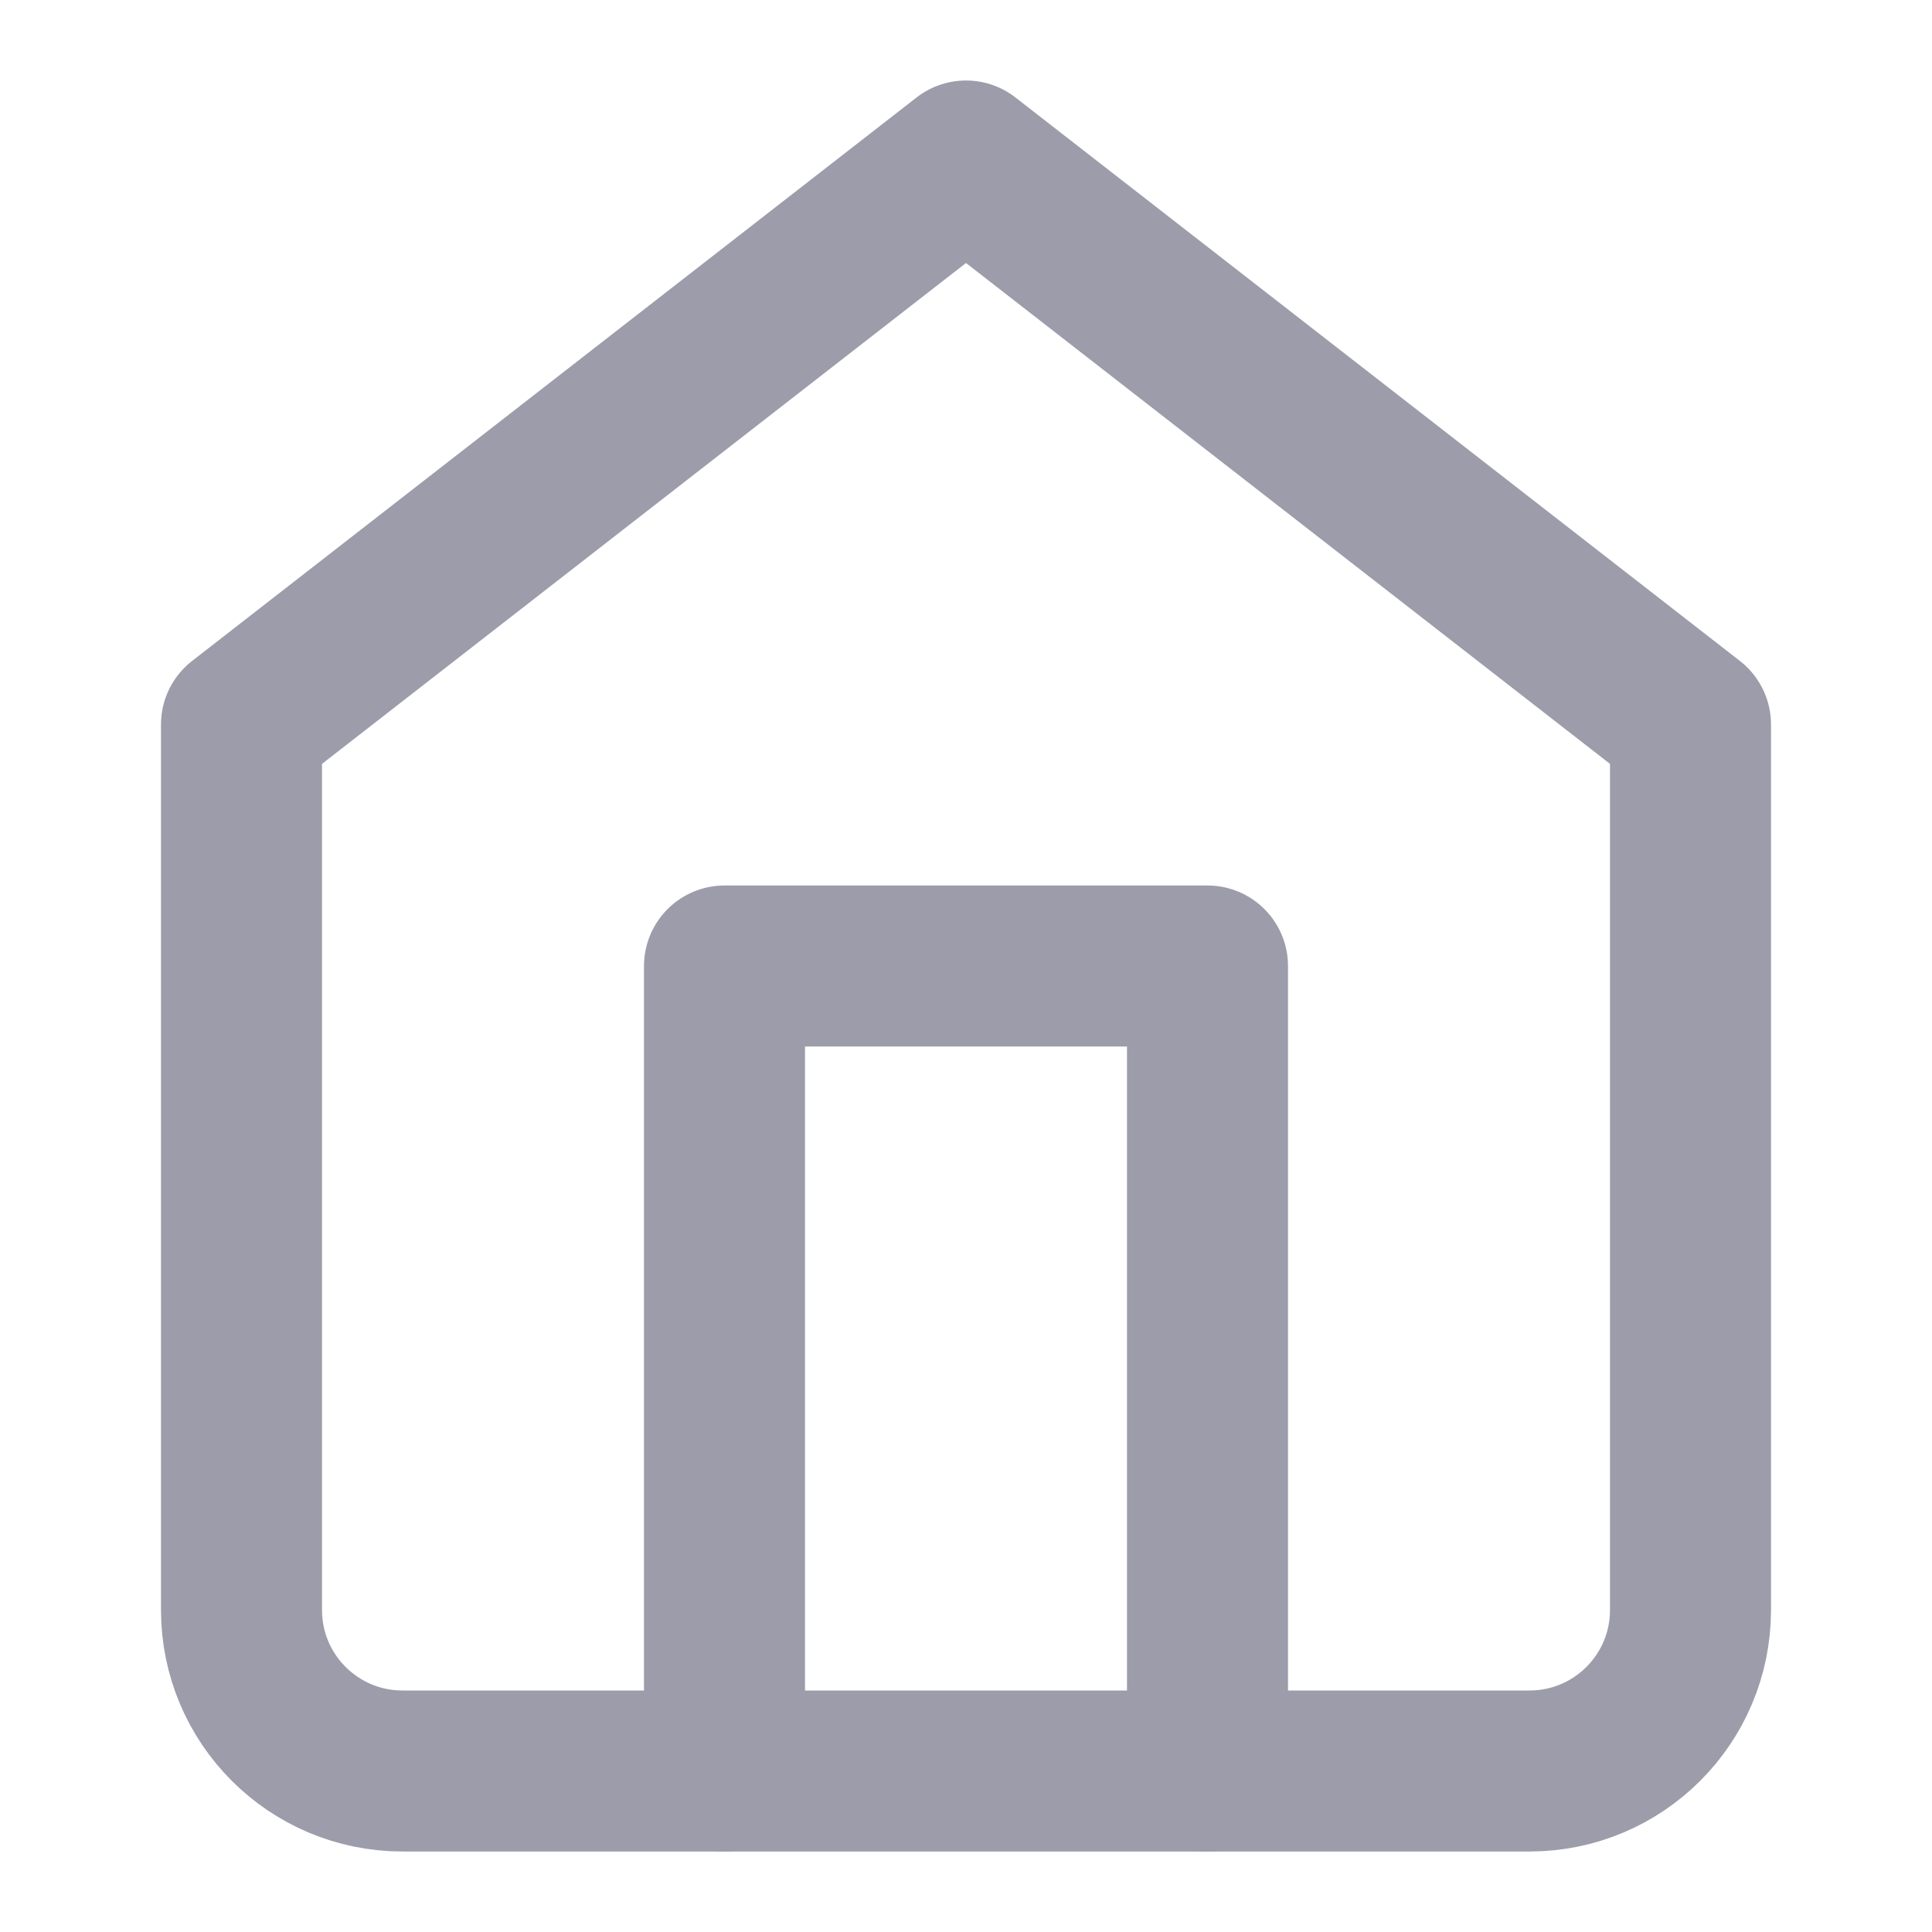
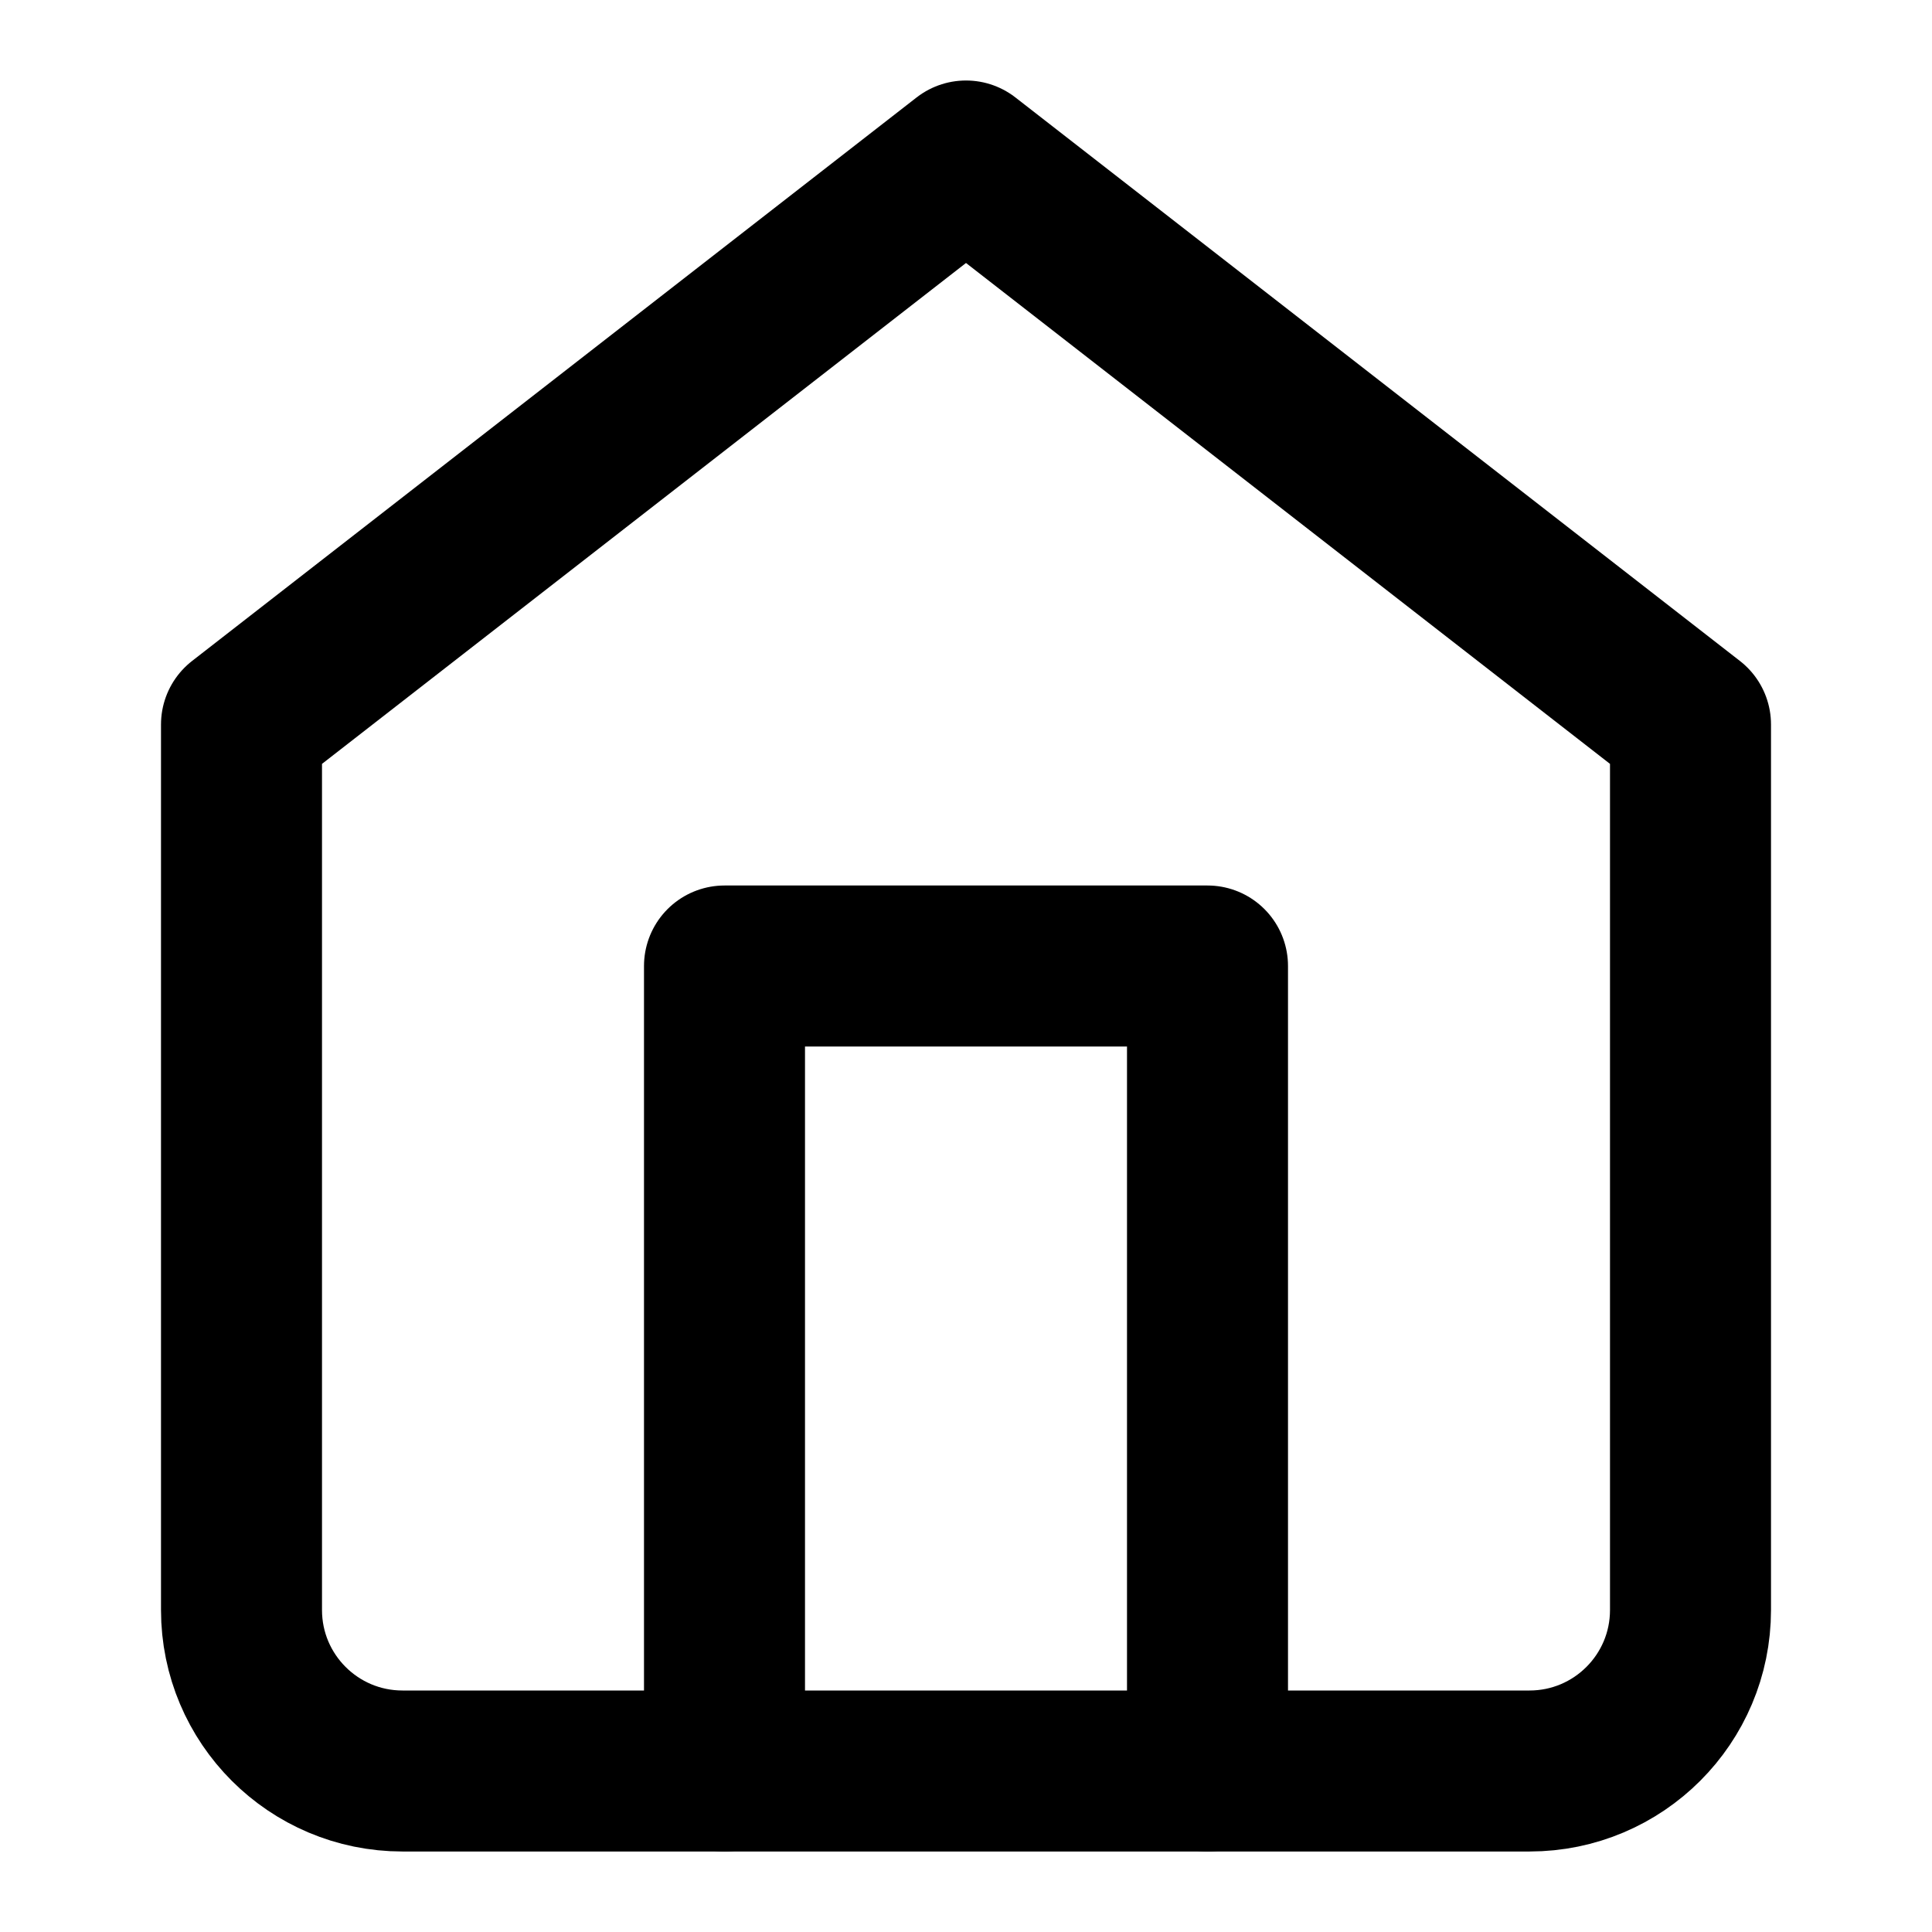
- <svg xmlns="http://www.w3.org/2000/svg" width="16" height="16" viewBox="0 0 24 24" fill="none" stroke="#9c9cab" stroke-width="2" stroke-linecap="round" stroke-linejoin="round" class="feather feather-home">
+ <svg xmlns="http://www.w3.org/2000/svg" width="16" height="16" viewBox="0 0 24 24" fill="none" stroke="currentColor" stroke-width="2" stroke-linecap="round" stroke-linejoin="round" class="feather feather-home">
  <path d="M3 9l9-7 9 7v11a2 2 0 0 1-2 2H5a2 2 0 0 1-2-2z" />
  <polyline points="9 22 9 12 15 12 15 22" />
</svg>
